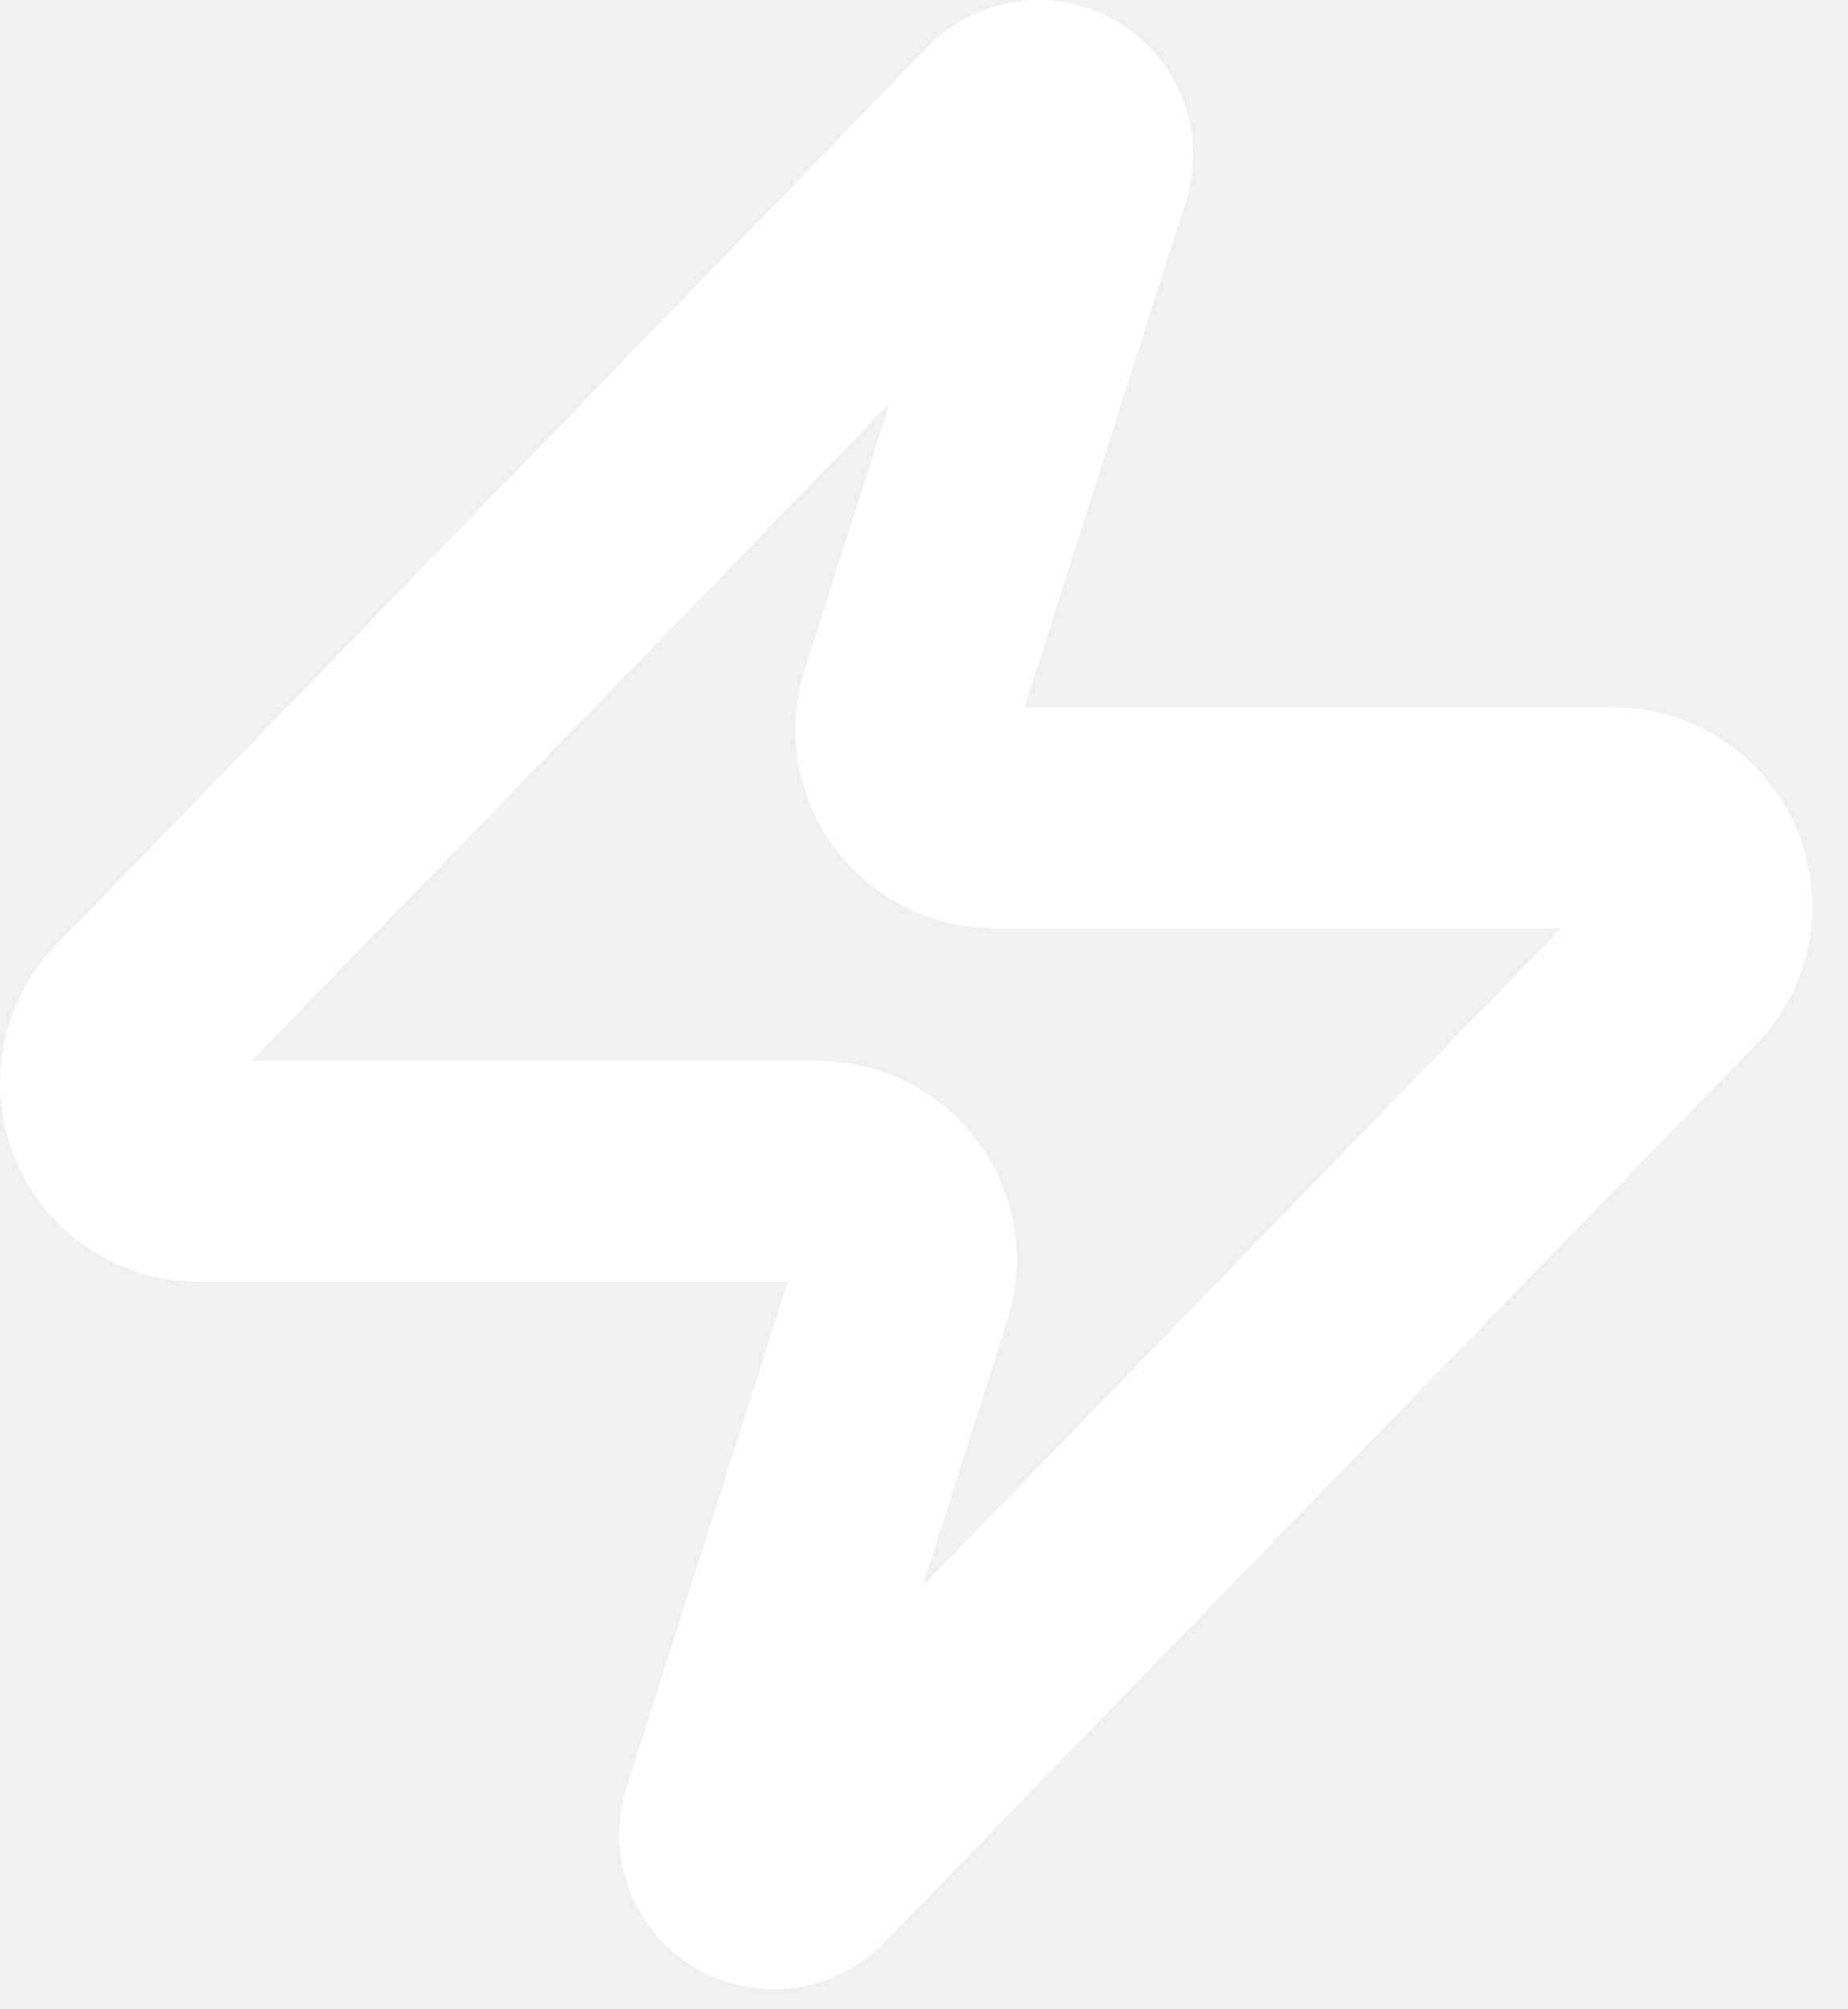
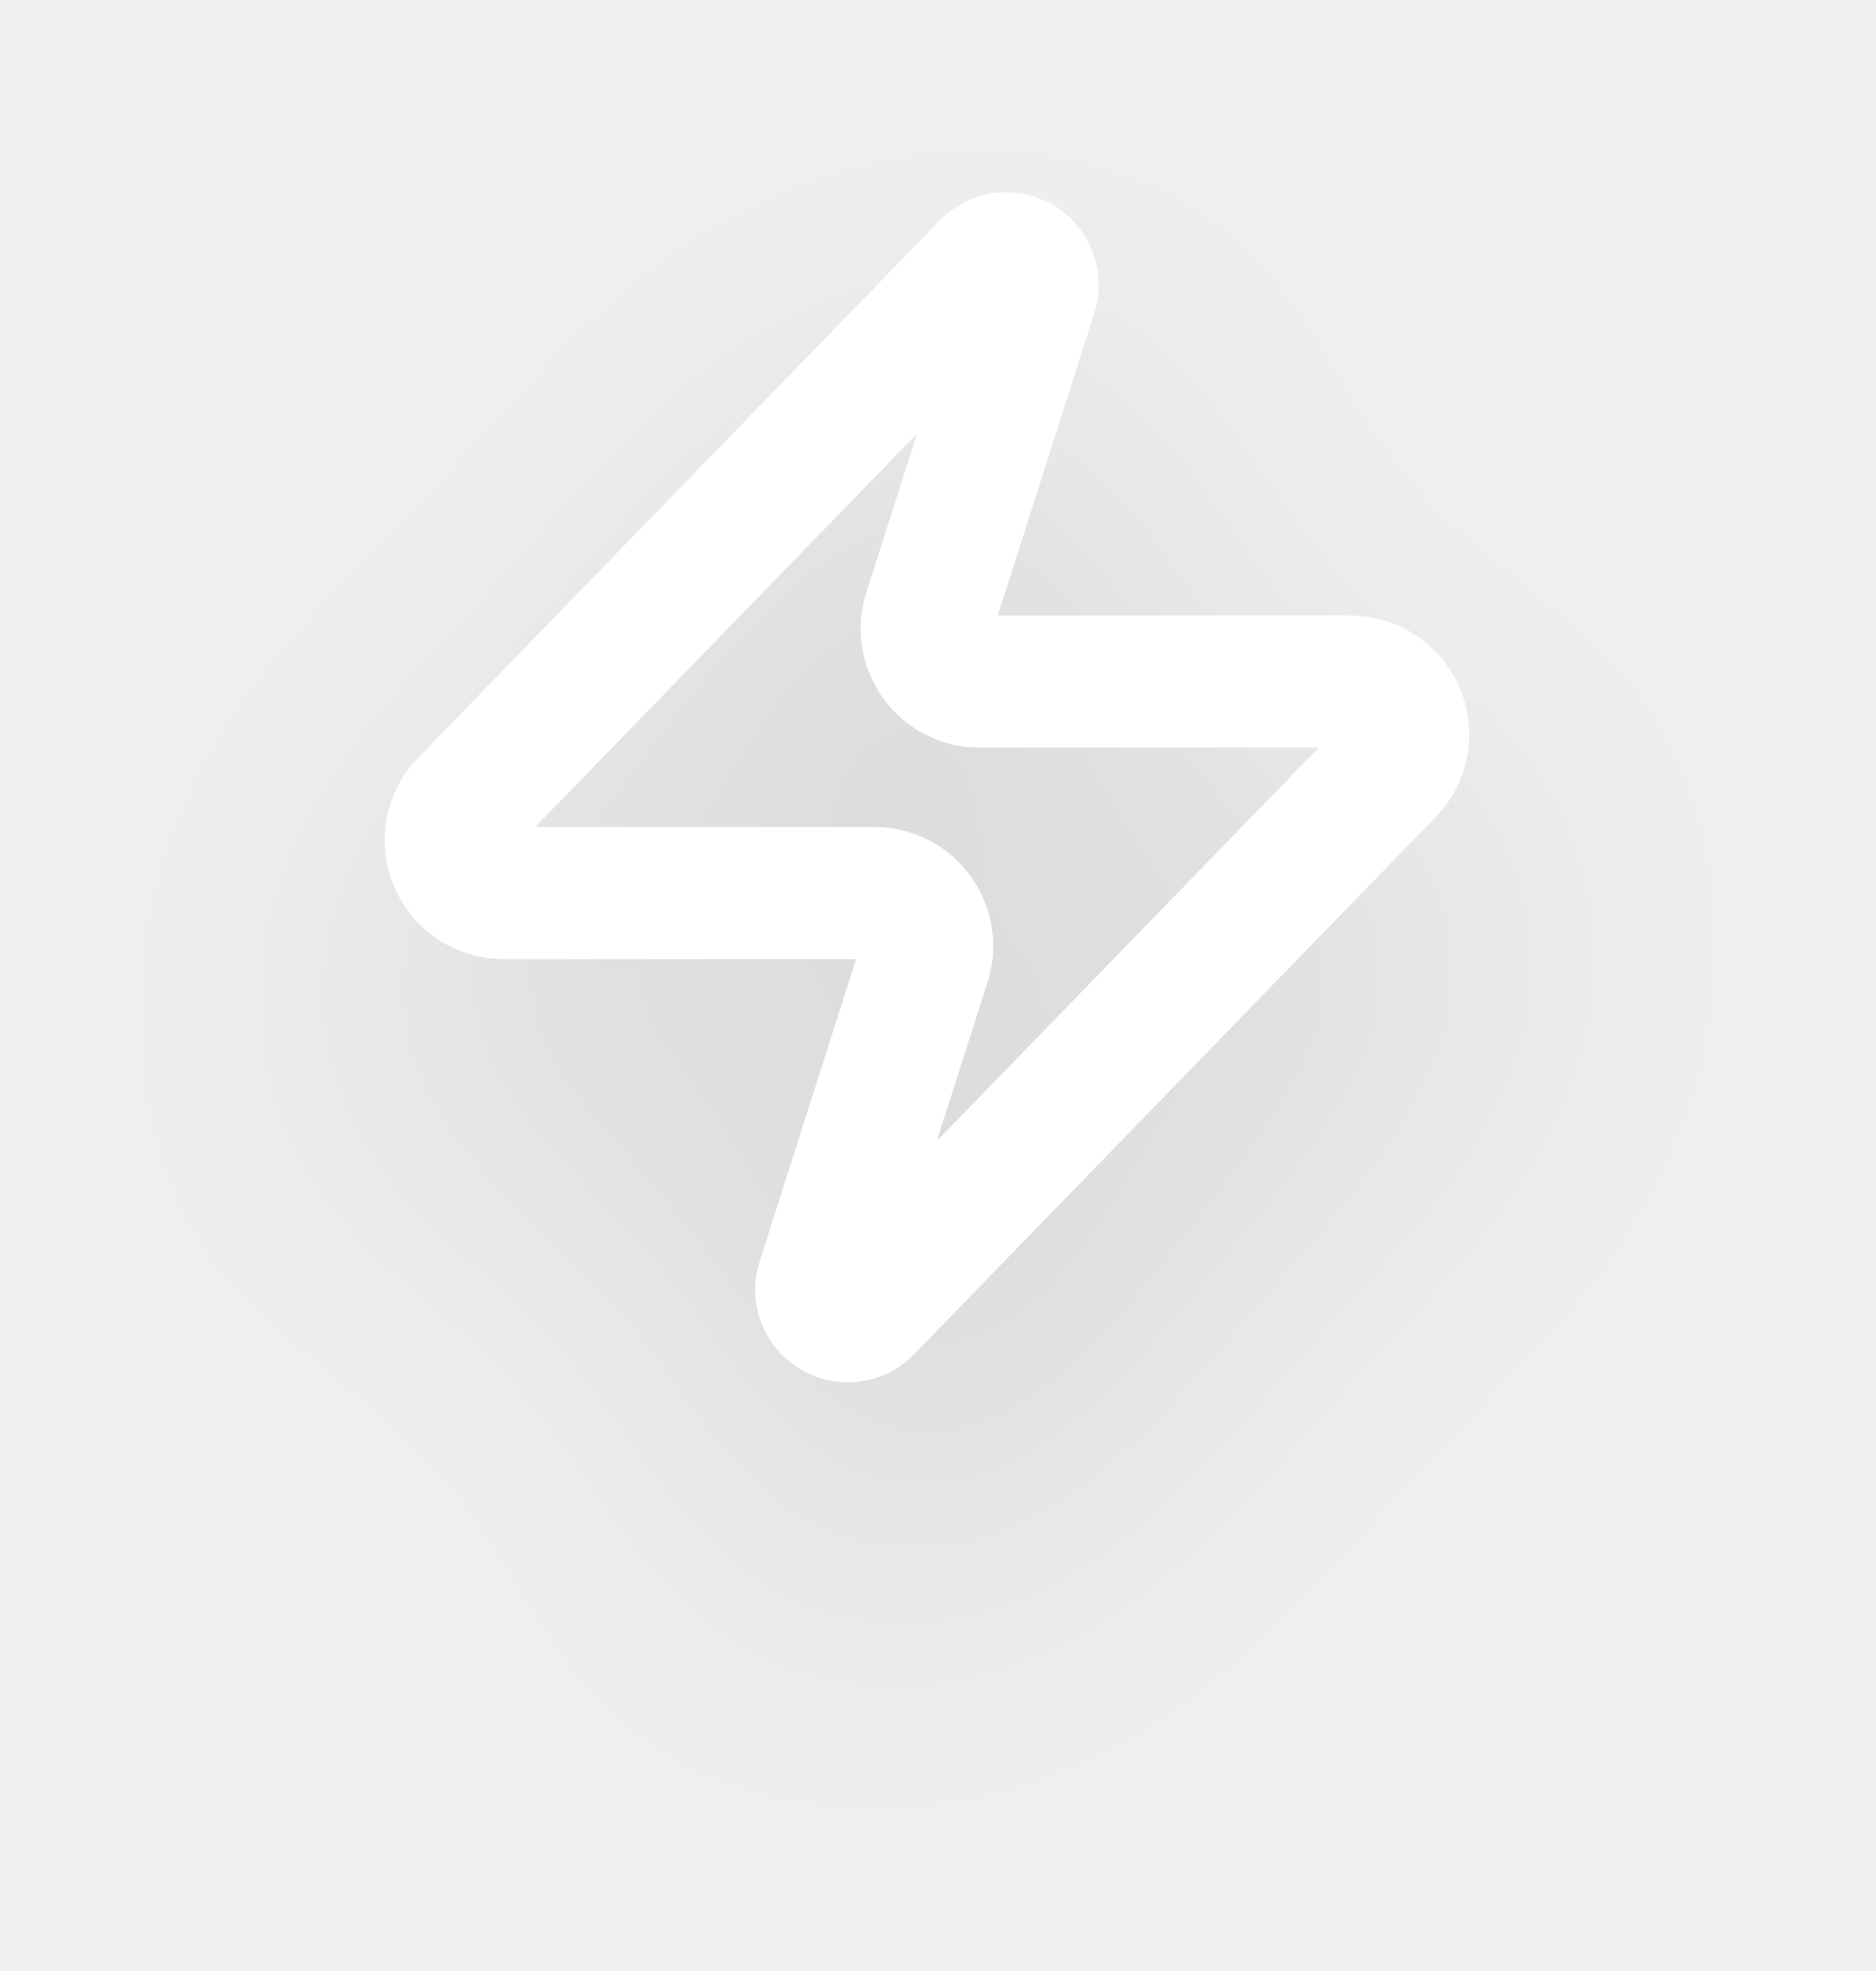
- <svg xmlns="http://www.w3.org/2000/svg" width="23" height="25" viewBox="0 0 23 25" fill="none">
-   <path d="M2.479 14.577C2.271 14.578 2.066 14.519 1.89 14.409C1.714 14.298 1.573 14.14 1.483 13.952C1.393 13.764 1.358 13.555 1.383 13.348C1.407 13.141 1.49 12.946 1.621 12.784L12.51 1.565C12.592 1.471 12.703 1.407 12.826 1.384C12.948 1.361 13.075 1.381 13.185 1.44C13.295 1.499 13.382 1.593 13.431 1.708C13.48 1.823 13.489 1.951 13.456 2.071L11.344 8.692C11.282 8.859 11.261 9.038 11.283 9.215C11.306 9.391 11.37 9.56 11.472 9.706C11.573 9.852 11.709 9.971 11.867 10.053C12.025 10.135 12.2 10.178 12.378 10.177H20.078C20.286 10.177 20.49 10.235 20.666 10.346C20.843 10.456 20.984 10.615 21.074 10.803C21.163 10.99 21.198 11.2 21.174 11.406C21.149 11.613 21.067 11.809 20.936 11.97L10.046 23.19C9.965 23.284 9.853 23.348 9.731 23.37C9.608 23.393 9.481 23.373 9.371 23.314C9.261 23.256 9.174 23.161 9.125 23.047C9.076 22.932 9.067 22.804 9.1 22.684L11.212 16.062C11.274 15.895 11.295 15.716 11.273 15.54C11.251 15.363 11.186 15.194 11.085 15.049C10.983 14.902 10.847 14.783 10.689 14.701C10.532 14.619 10.356 14.576 10.178 14.577H2.479Z" stroke="white" stroke-width="2.75" stroke-linecap="round" stroke-linejoin="round" />
+ <svg xmlns="http://www.w3.org/2000/svg" width="39" height="41" viewBox="0 0 39 41" fill="none">
+   <g filter="url(#filter0_d_655_4044)">
+     <path d="M10.479 18.577C10.271 18.578 10.066 18.519 9.89 18.409C9.714 18.298 9.573 18.14 9.483 17.952C9.393 17.764 9.358 17.555 9.383 17.348C9.407 17.141 9.49 16.946 9.621 16.784L20.51 5.565C20.592 5.471 20.703 5.407 20.826 5.384C20.948 5.361 21.075 5.381 21.185 5.44C21.295 5.499 21.382 5.593 21.431 5.708C21.48 5.823 21.489 5.951 21.456 6.071L19.344 12.692C19.282 12.859 19.261 13.038 19.283 13.215C19.305 13.391 19.37 13.56 19.472 13.706C19.573 13.852 19.709 13.971 19.867 14.053C20.025 14.135 20.2 14.178 20.378 14.177H28.078C28.286 14.177 28.49 14.235 28.666 14.346C28.843 14.456 28.984 14.615 29.074 14.803C29.163 14.99 29.198 15.2 29.174 15.406C29.149 15.613 29.067 15.809 28.936 15.97L18.046 27.19C17.965 27.284 17.853 27.348 17.731 27.37C17.608 27.393 17.481 27.373 17.371 27.314C17.261 27.256 17.174 27.161 17.125 27.047C17.076 26.932 17.067 26.804 17.1 26.684L19.212 20.062C19.274 19.895 19.295 19.716 19.273 19.54C19.251 19.363 19.186 19.195 19.084 19.049C18.983 18.902 18.847 18.783 18.689 18.701C18.532 18.619 18.356 18.576 18.178 18.577H10.479Z" stroke="white" stroke-width="2.75" stroke-linecap="round" stroke-linejoin="round" />
+   </g>
+   <defs>
+     <filter id="filter0_d_655_4044" x="-1.921" y="-0.822" width="42.398" height="42.398" filterUnits="userSpaceOnUse" color-interpolation-filters="sRGB">
+       <feFlood flood-opacity="0" result="BackgroundImageFix" />
+       <feColorMatrix in="SourceAlpha" type="matrix" values="0 0 0 0 0 0 0 0 0 0 0 0 0 0 0 0 0 0 127 0" result="hardAlpha" />
+       <feOffset dy="4" />
+       <feGaussianBlur stdDeviation="4" />
+       <feColorMatrix type="matrix" values="0 0 0 0 0 0 0 0 0 0 0 0 0 0 0 0 0 0 0.15 0" />
+       <feBlend mode="normal" in2="BackgroundImageFix" result="effect1_dropShadow_655_4044" />
+       <feBlend mode="normal" in="SourceGraphic" in2="effect1_dropShadow_655_4044" result="shape" />
+     </filter>
+   </defs>
</svg>
